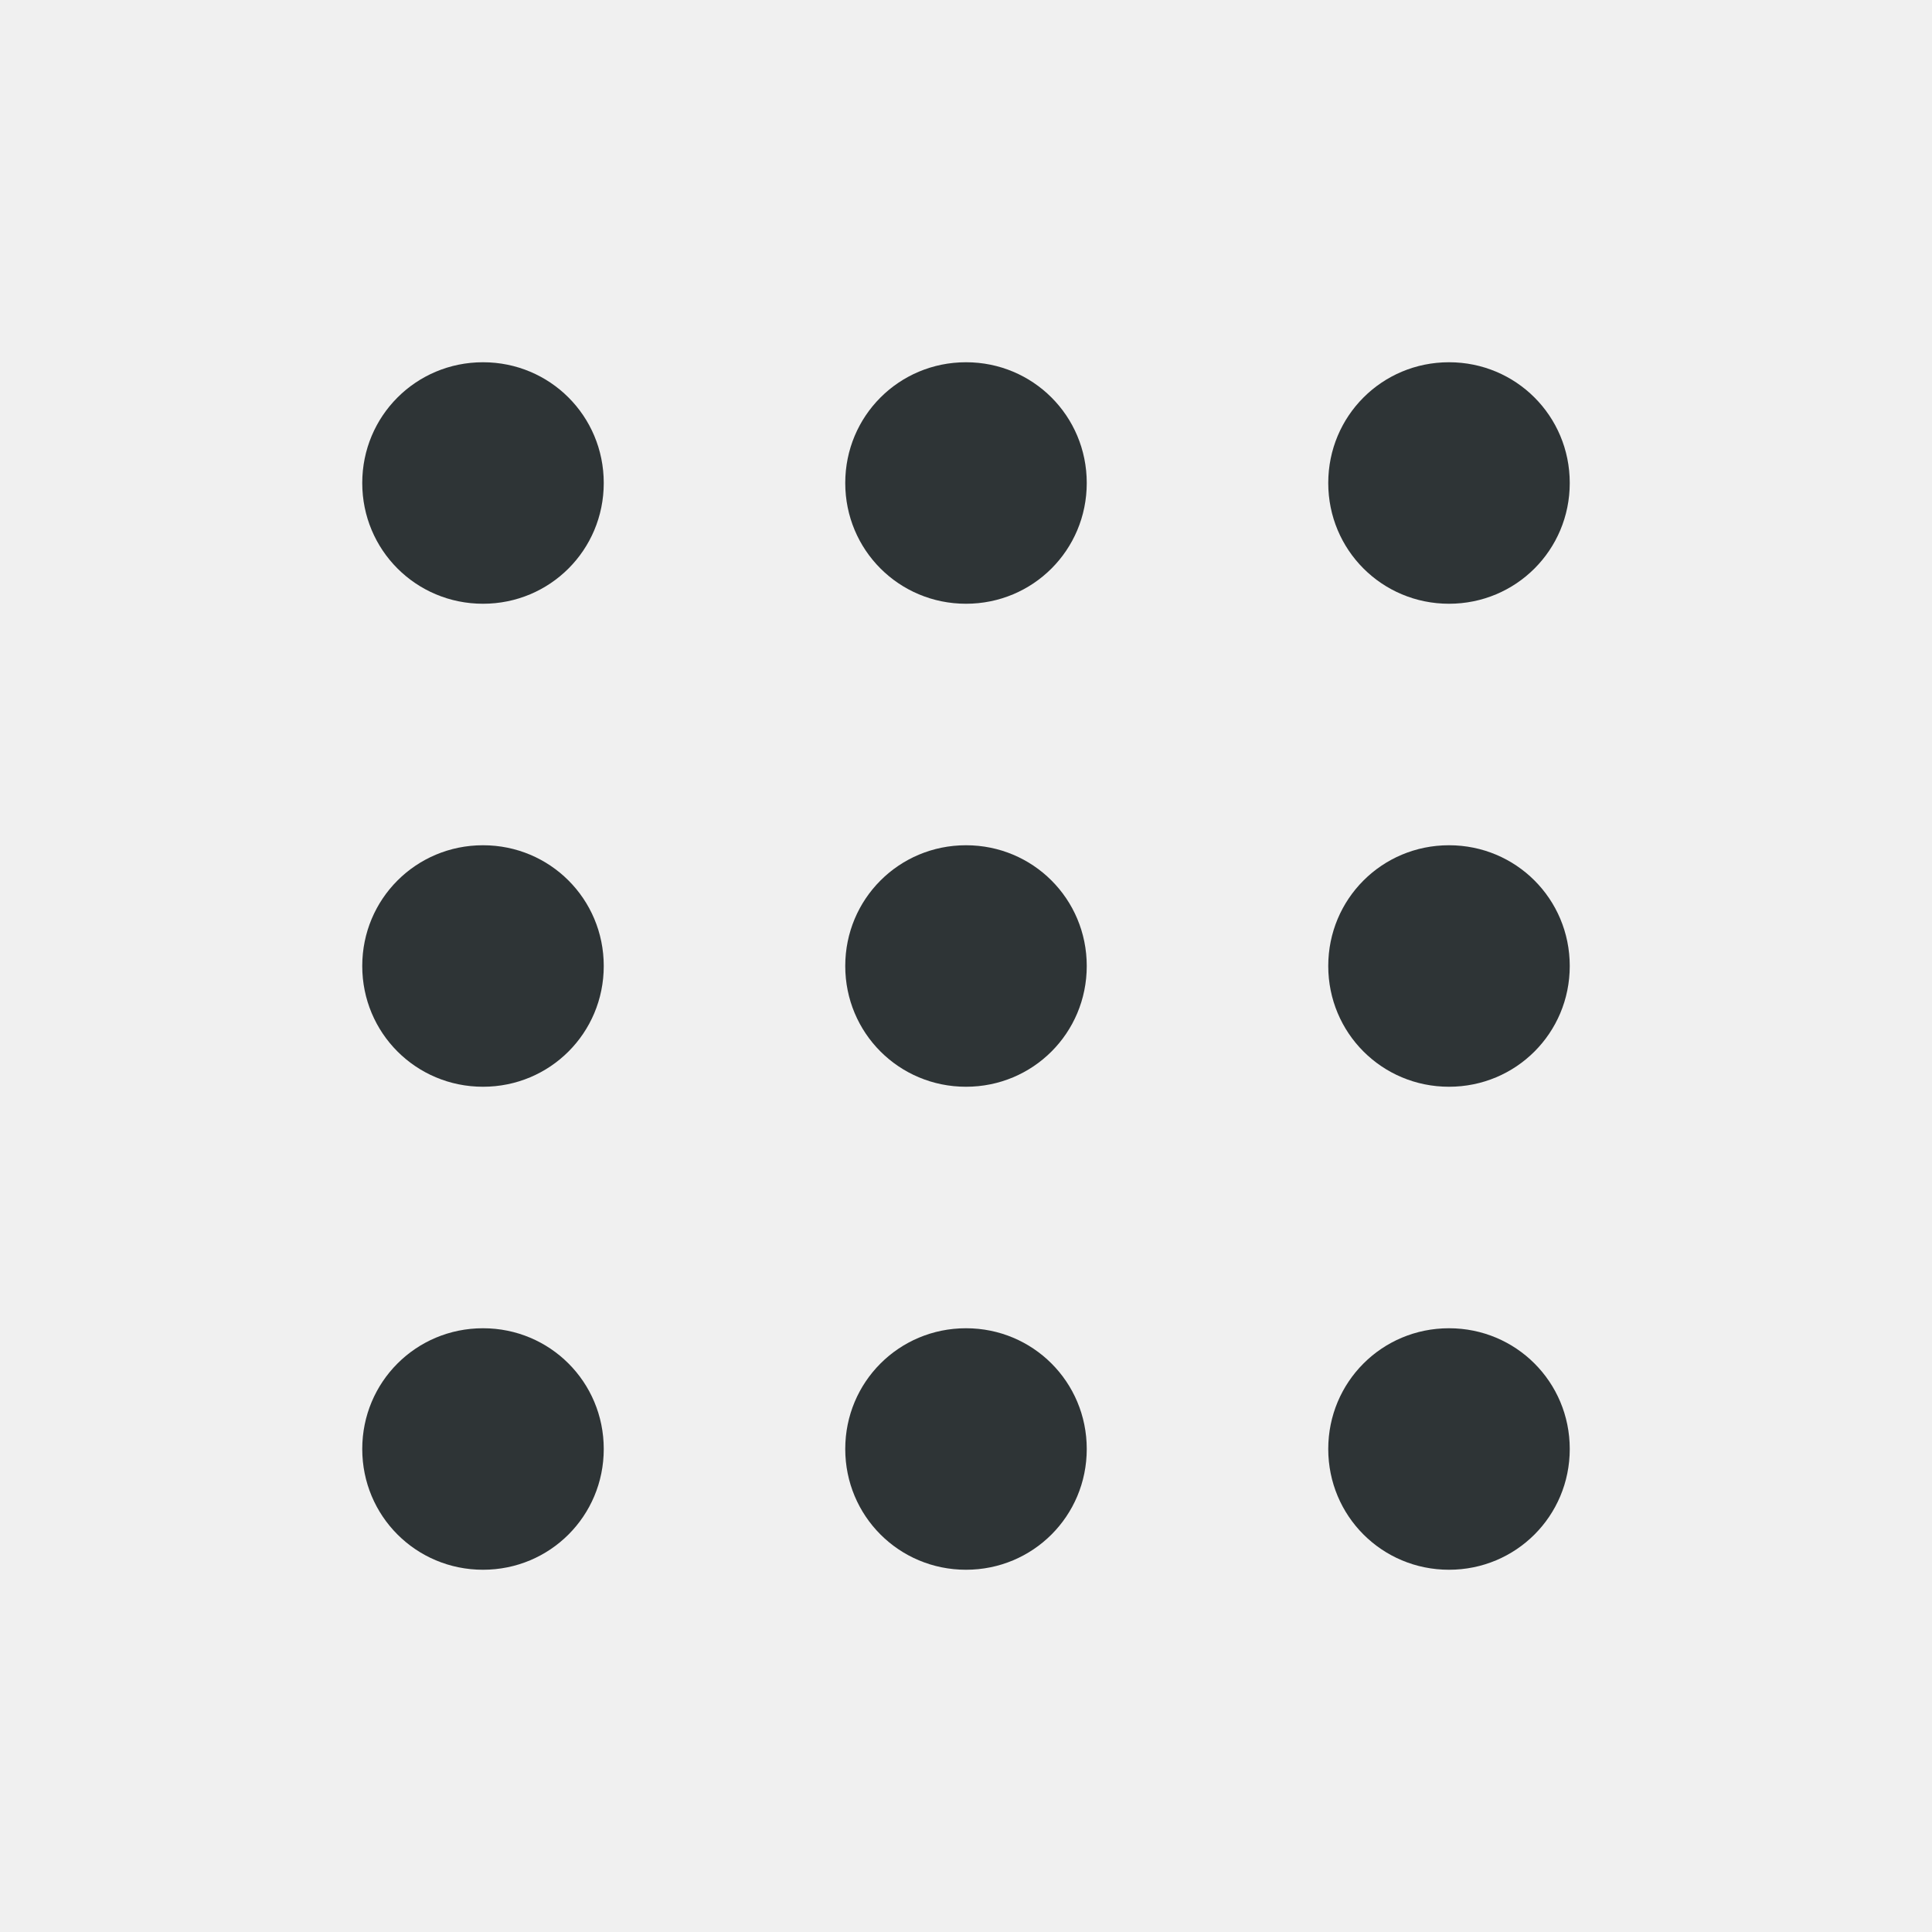
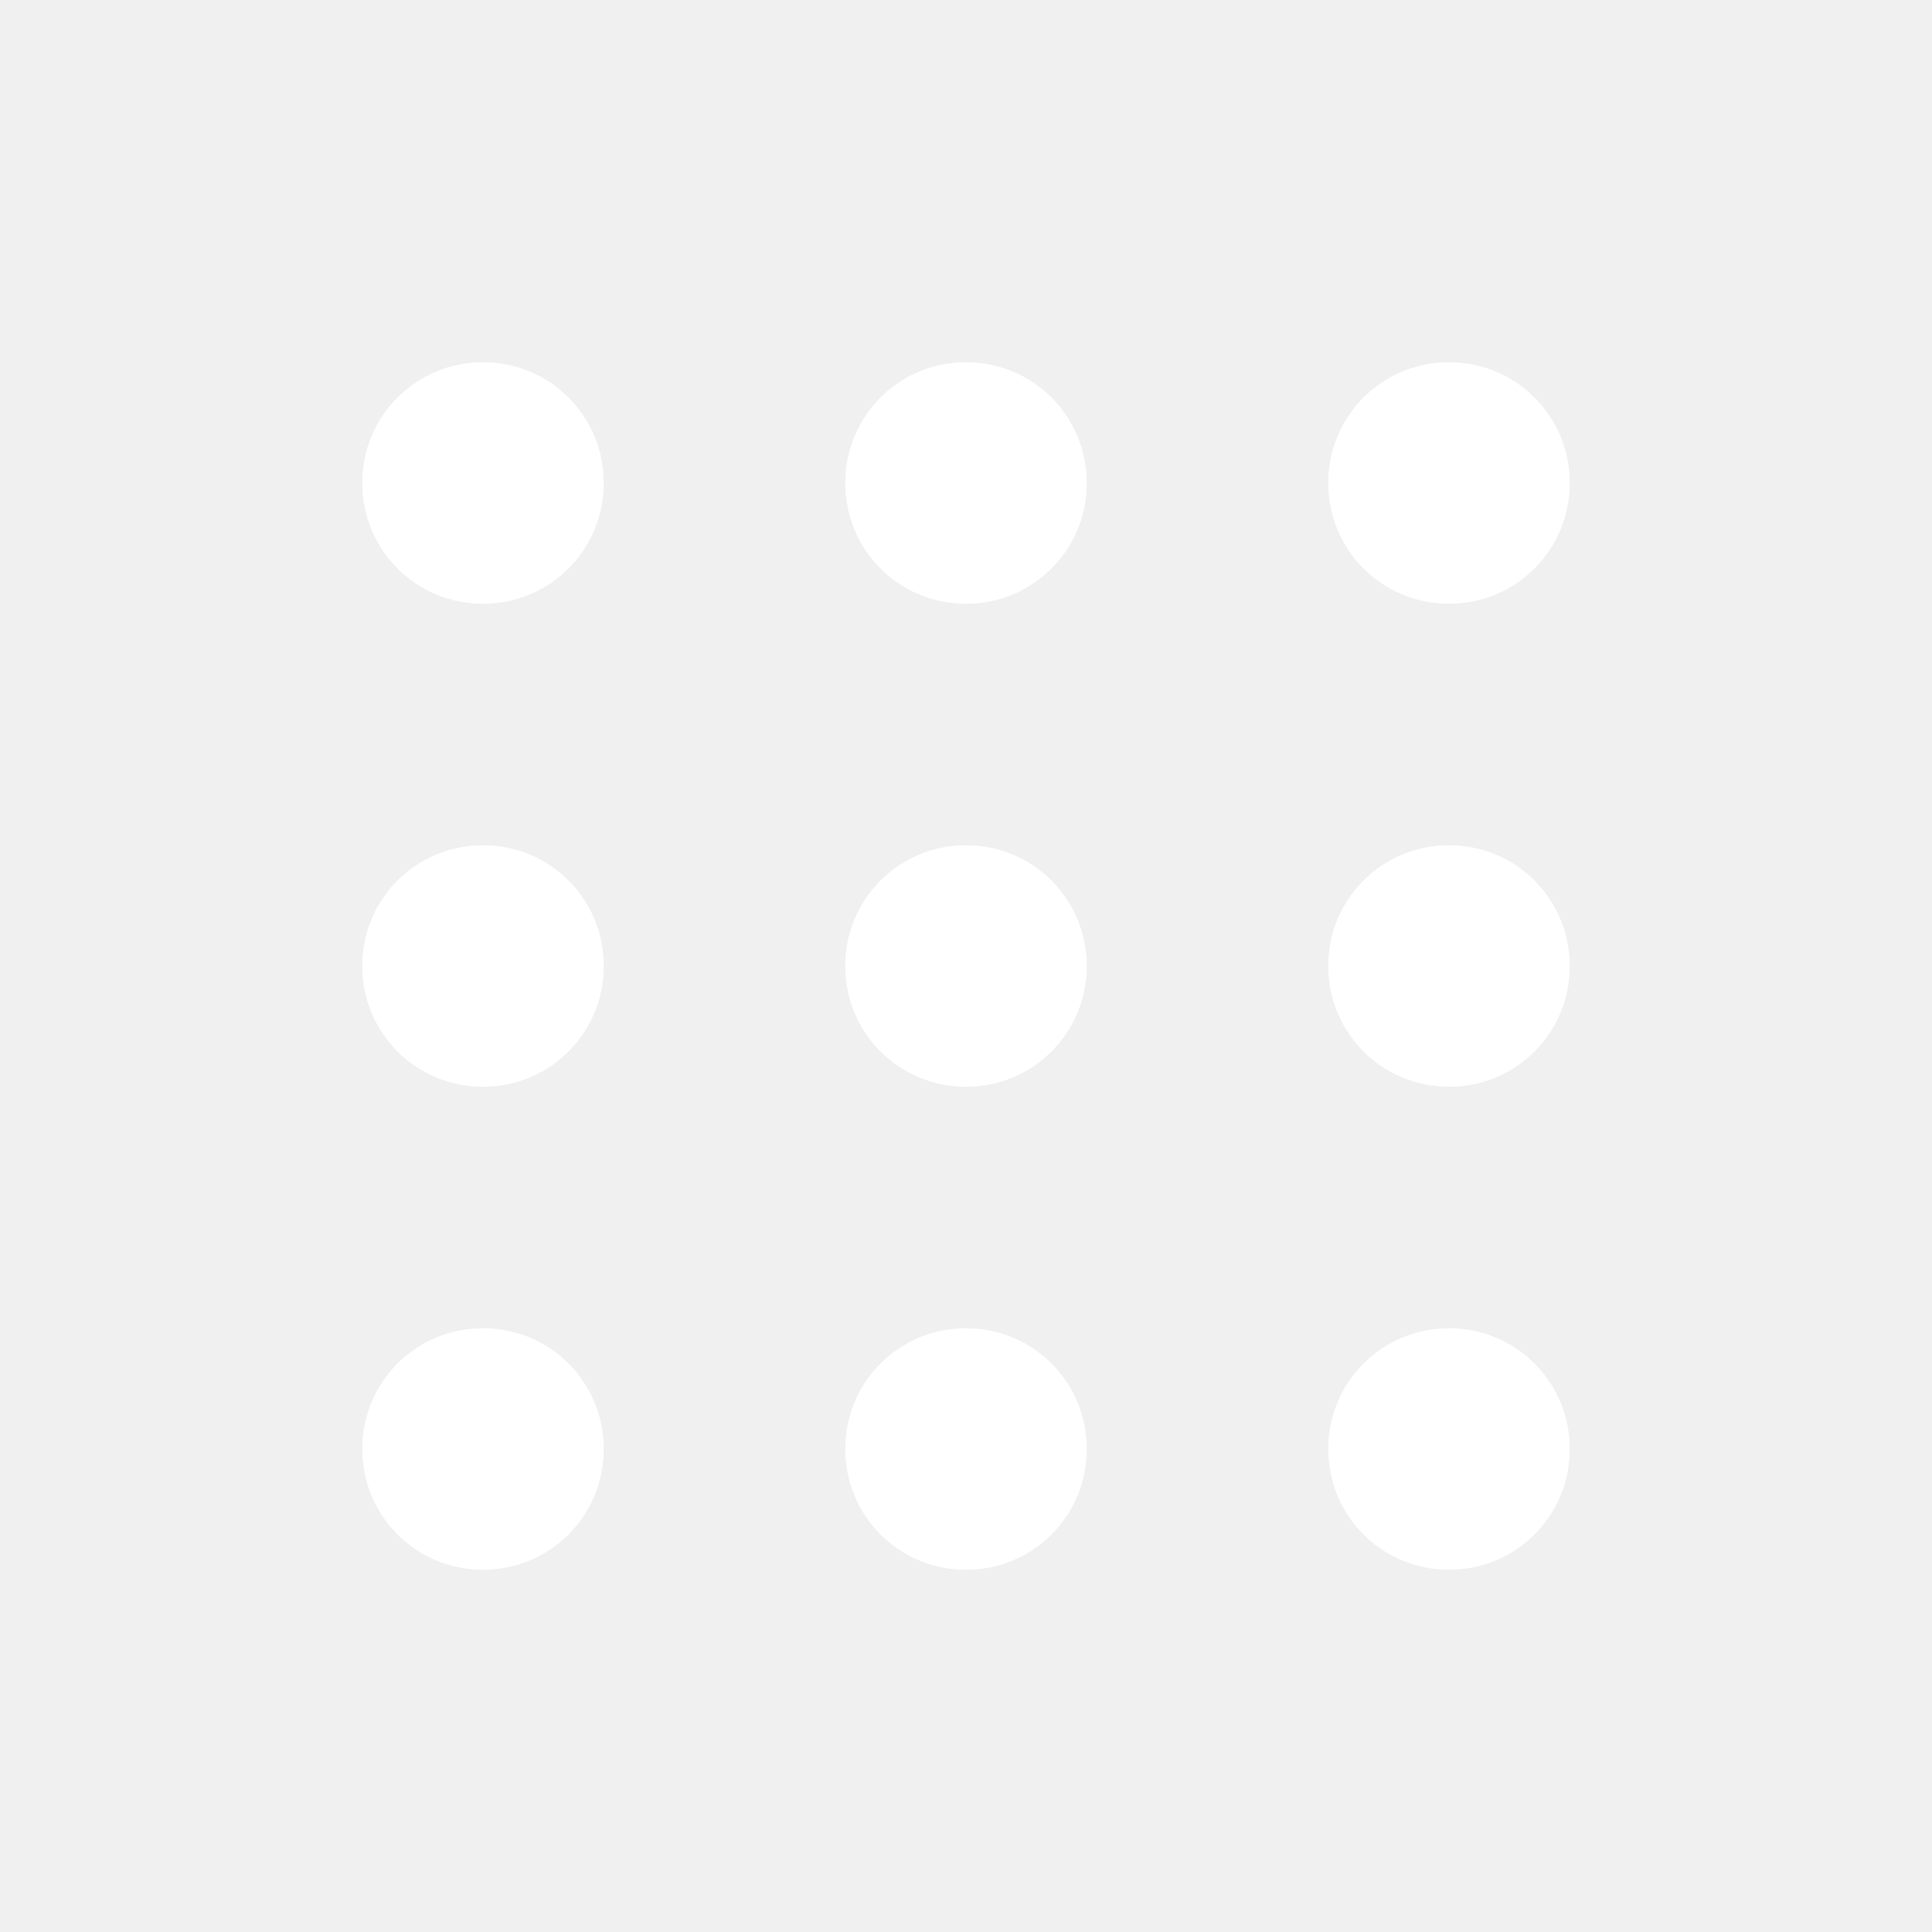
- <svg xmlns="http://www.w3.org/2000/svg" height="16px" viewBox="0 0 16 16" width="16px">
-   <path d="m 4 3 c -0.555 0 -1 0.445 -1 1 s 0.445 1 1 1 s 1 -0.445 1 -1 s -0.445 -1 -1 -1 z m 4 0 c -0.555 0 -1 0.445 -1 1 s 0.445 1 1 1 s 1 -0.445 1 -1 s -0.445 -1 -1 -1 z m 4 0 c -0.555 0 -1 0.445 -1 1 s 0.445 1 1 1 s 1 -0.445 1 -1 s -0.445 -1 -1 -1 z m -8 4 c -0.555 0 -1 0.445 -1 1 s 0.445 1 1 1 s 1 -0.445 1 -1 s -0.445 -1 -1 -1 z m 4 0 c -0.555 0 -1 0.445 -1 1 s 0.445 1 1 1 s 1 -0.445 1 -1 s -0.445 -1 -1 -1 z m 4 0 c -0.555 0 -1 0.445 -1 1 s 0.445 1 1 1 s 1 -0.445 1 -1 s -0.445 -1 -1 -1 z m -8 4 c -0.555 0 -1 0.445 -1 1 s 0.445 1 1 1 s 1 -0.445 1 -1 s -0.445 -1 -1 -1 z m 4 0 c -0.555 0 -1 0.445 -1 1 s 0.445 1 1 1 s 1 -0.445 1 -1 s -0.445 -1 -1 -1 z m 4 0 c -0.555 0 -1 0.445 -1 1 s 0.445 1 1 1 s 1 -0.445 1 -1 s -0.445 -1 -1 -1 z m 0 0" fill="#2e3436" />
+ <svg xmlns="http://www.w3.org/2000/svg" viewBox="0 0 16 16">
+   <path d="m 4 3 c -0.555 0 -1 0.445 -1 1 s 0.445 1 1 1 s 1 -0.445 1 -1 s -0.445 -1 -1 -1 z m 4 0 c -0.555 0 -1 0.445 -1 1 s 0.445 1 1 1 s 1 -0.445 1 -1 s -0.445 -1 -1 -1 z m 4 0 c -0.555 0 -1 0.445 -1 1 s 0.445 1 1 1 s 1 -0.445 1 -1 s -0.445 -1 -1 -1 z m -8 4 c -0.555 0 -1 0.445 -1 1 s 0.445 1 1 1 s 1 -0.445 1 -1 s -0.445 -1 -1 -1 z m 4 0 c -0.555 0 -1 0.445 -1 1 s 0.445 1 1 1 s 1 -0.445 1 -1 s -0.445 -1 -1 -1 z m 4 0 c -0.555 0 -1 0.445 -1 1 s 0.445 1 1 1 s 1 -0.445 1 -1 s -0.445 -1 -1 -1 z m -8 4 c -0.555 0 -1 0.445 -1 1 s 0.445 1 1 1 s 1 -0.445 1 -1 s -0.445 -1 -1 -1 z m 4 0 c -0.555 0 -1 0.445 -1 1 s 0.445 1 1 1 s 1 -0.445 1 -1 s -0.445 -1 -1 -1 z m 4 0 c -0.555 0 -1 0.445 -1 1 s 0.445 1 1 1 s 1 -0.445 1 -1 s -0.445 -1 -1 -1 z m 0 0" fill="#fff" />
</svg>
